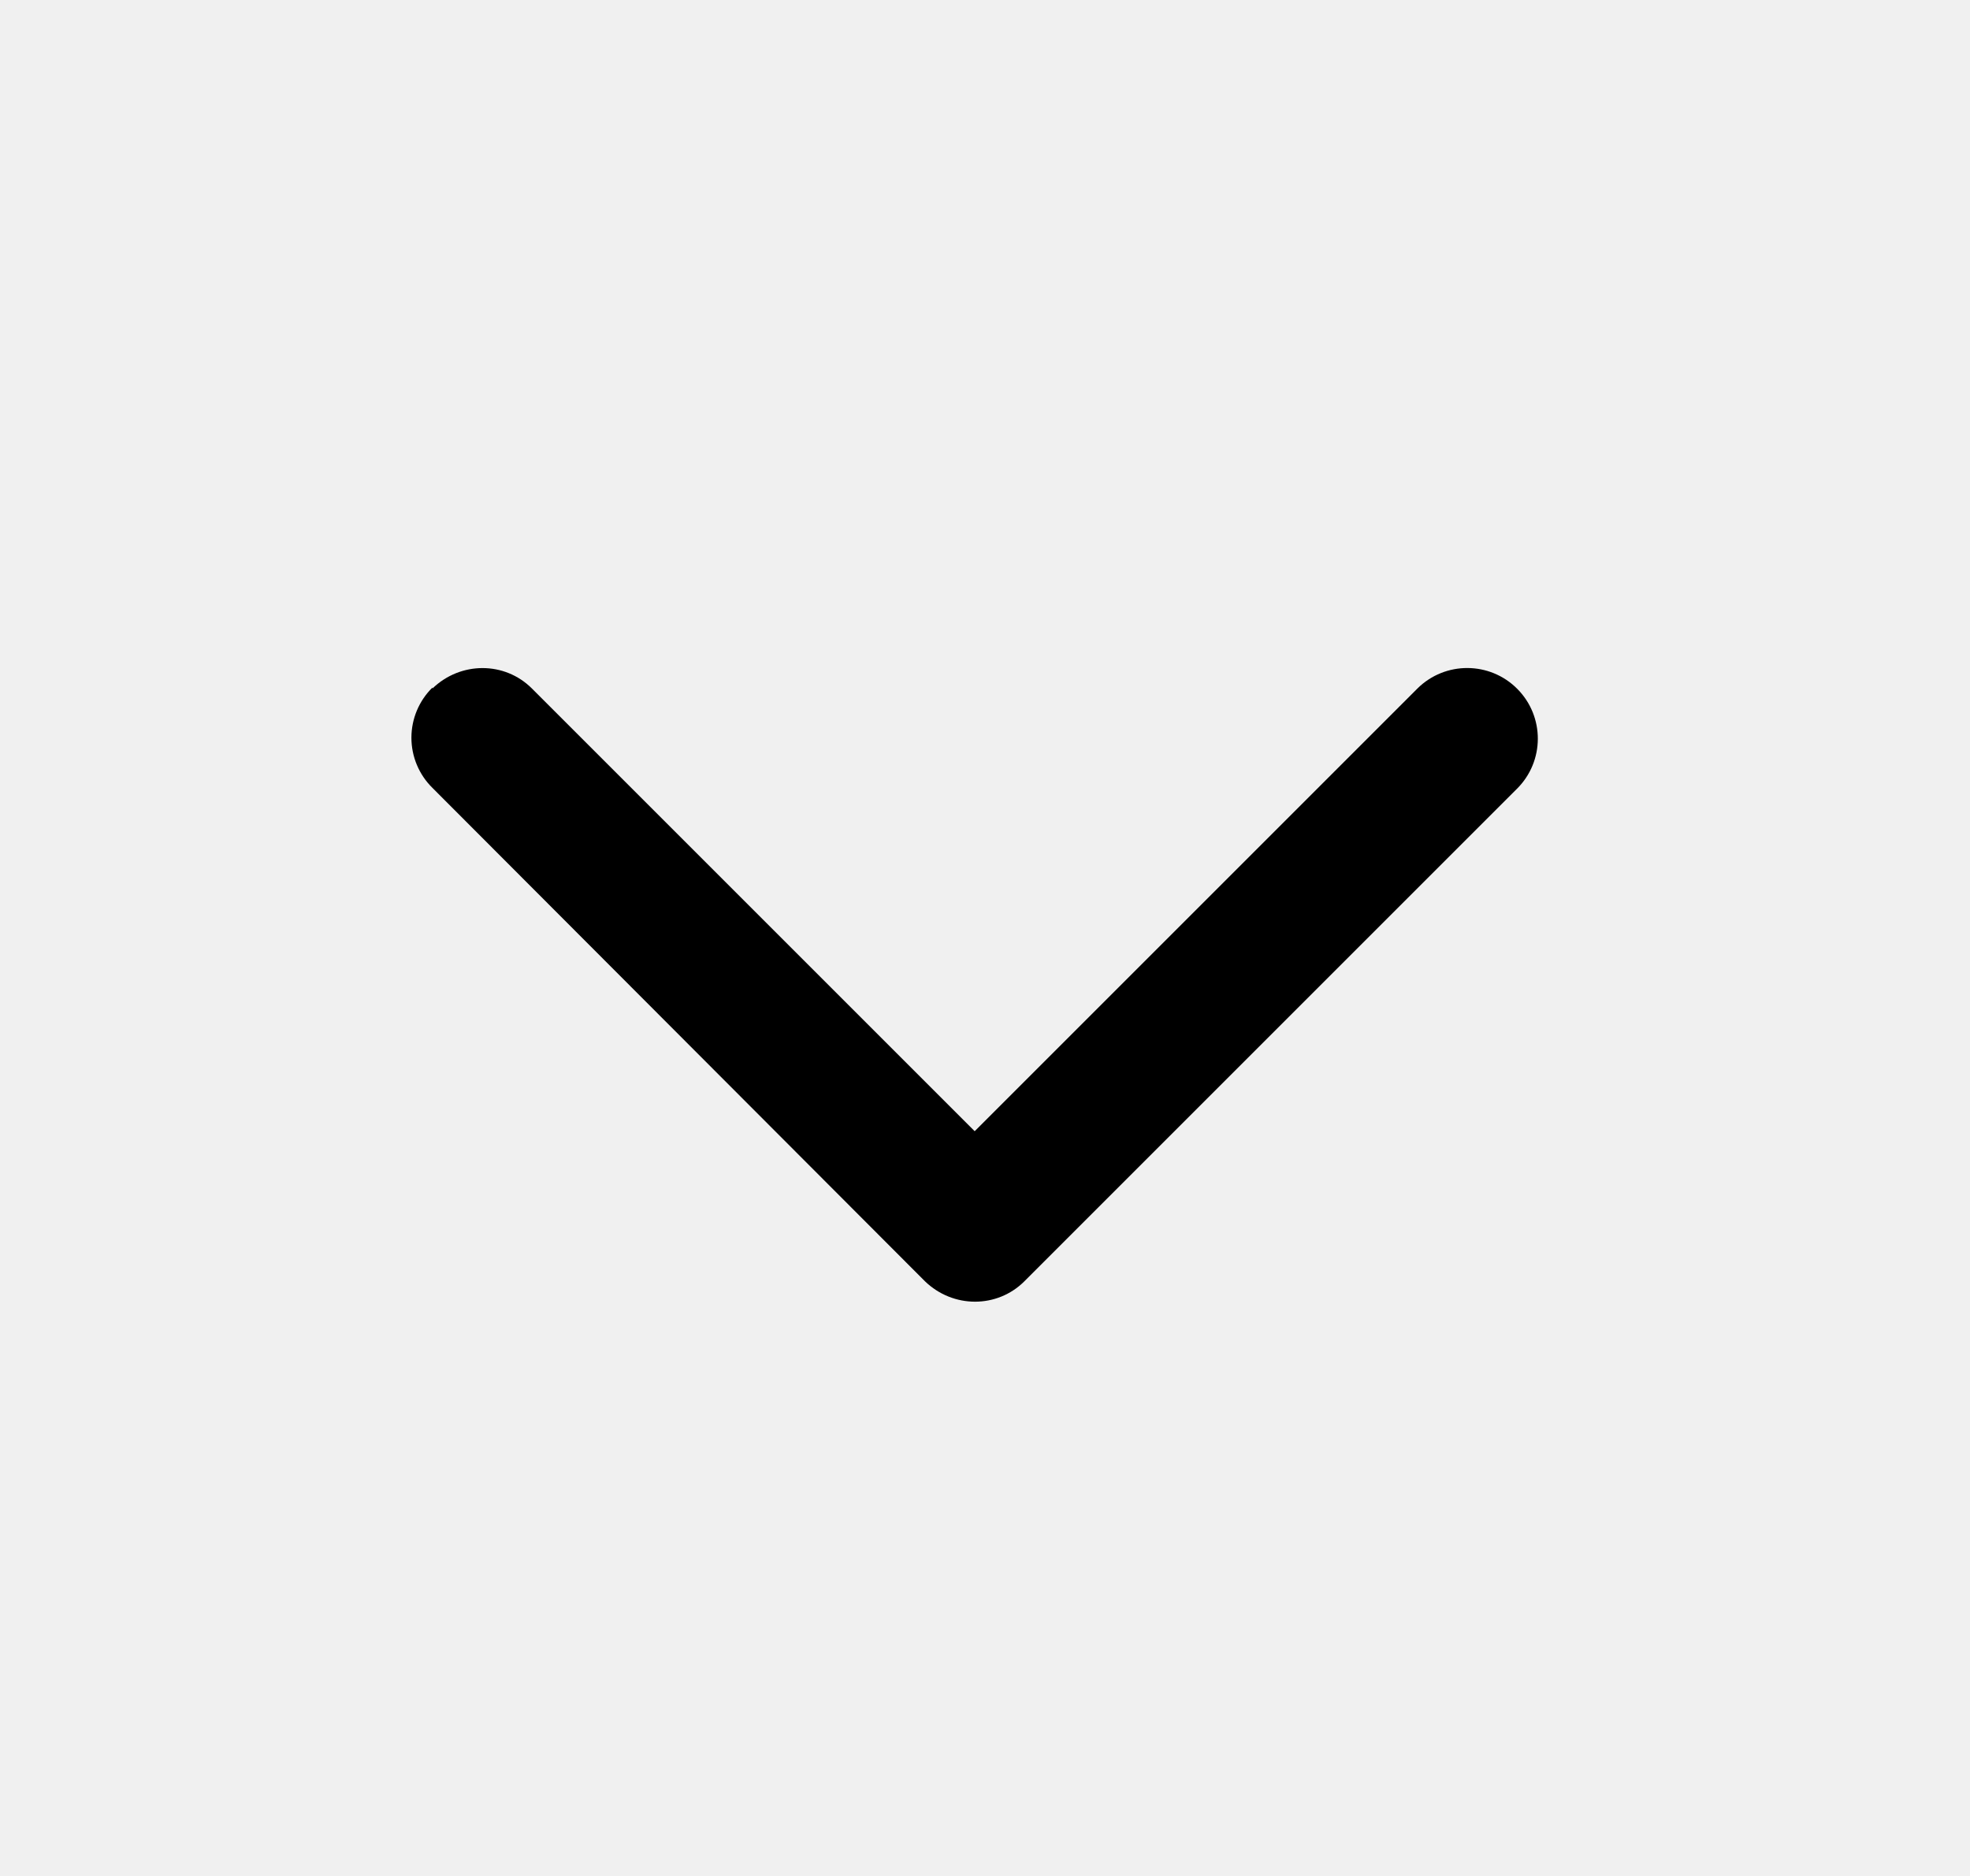
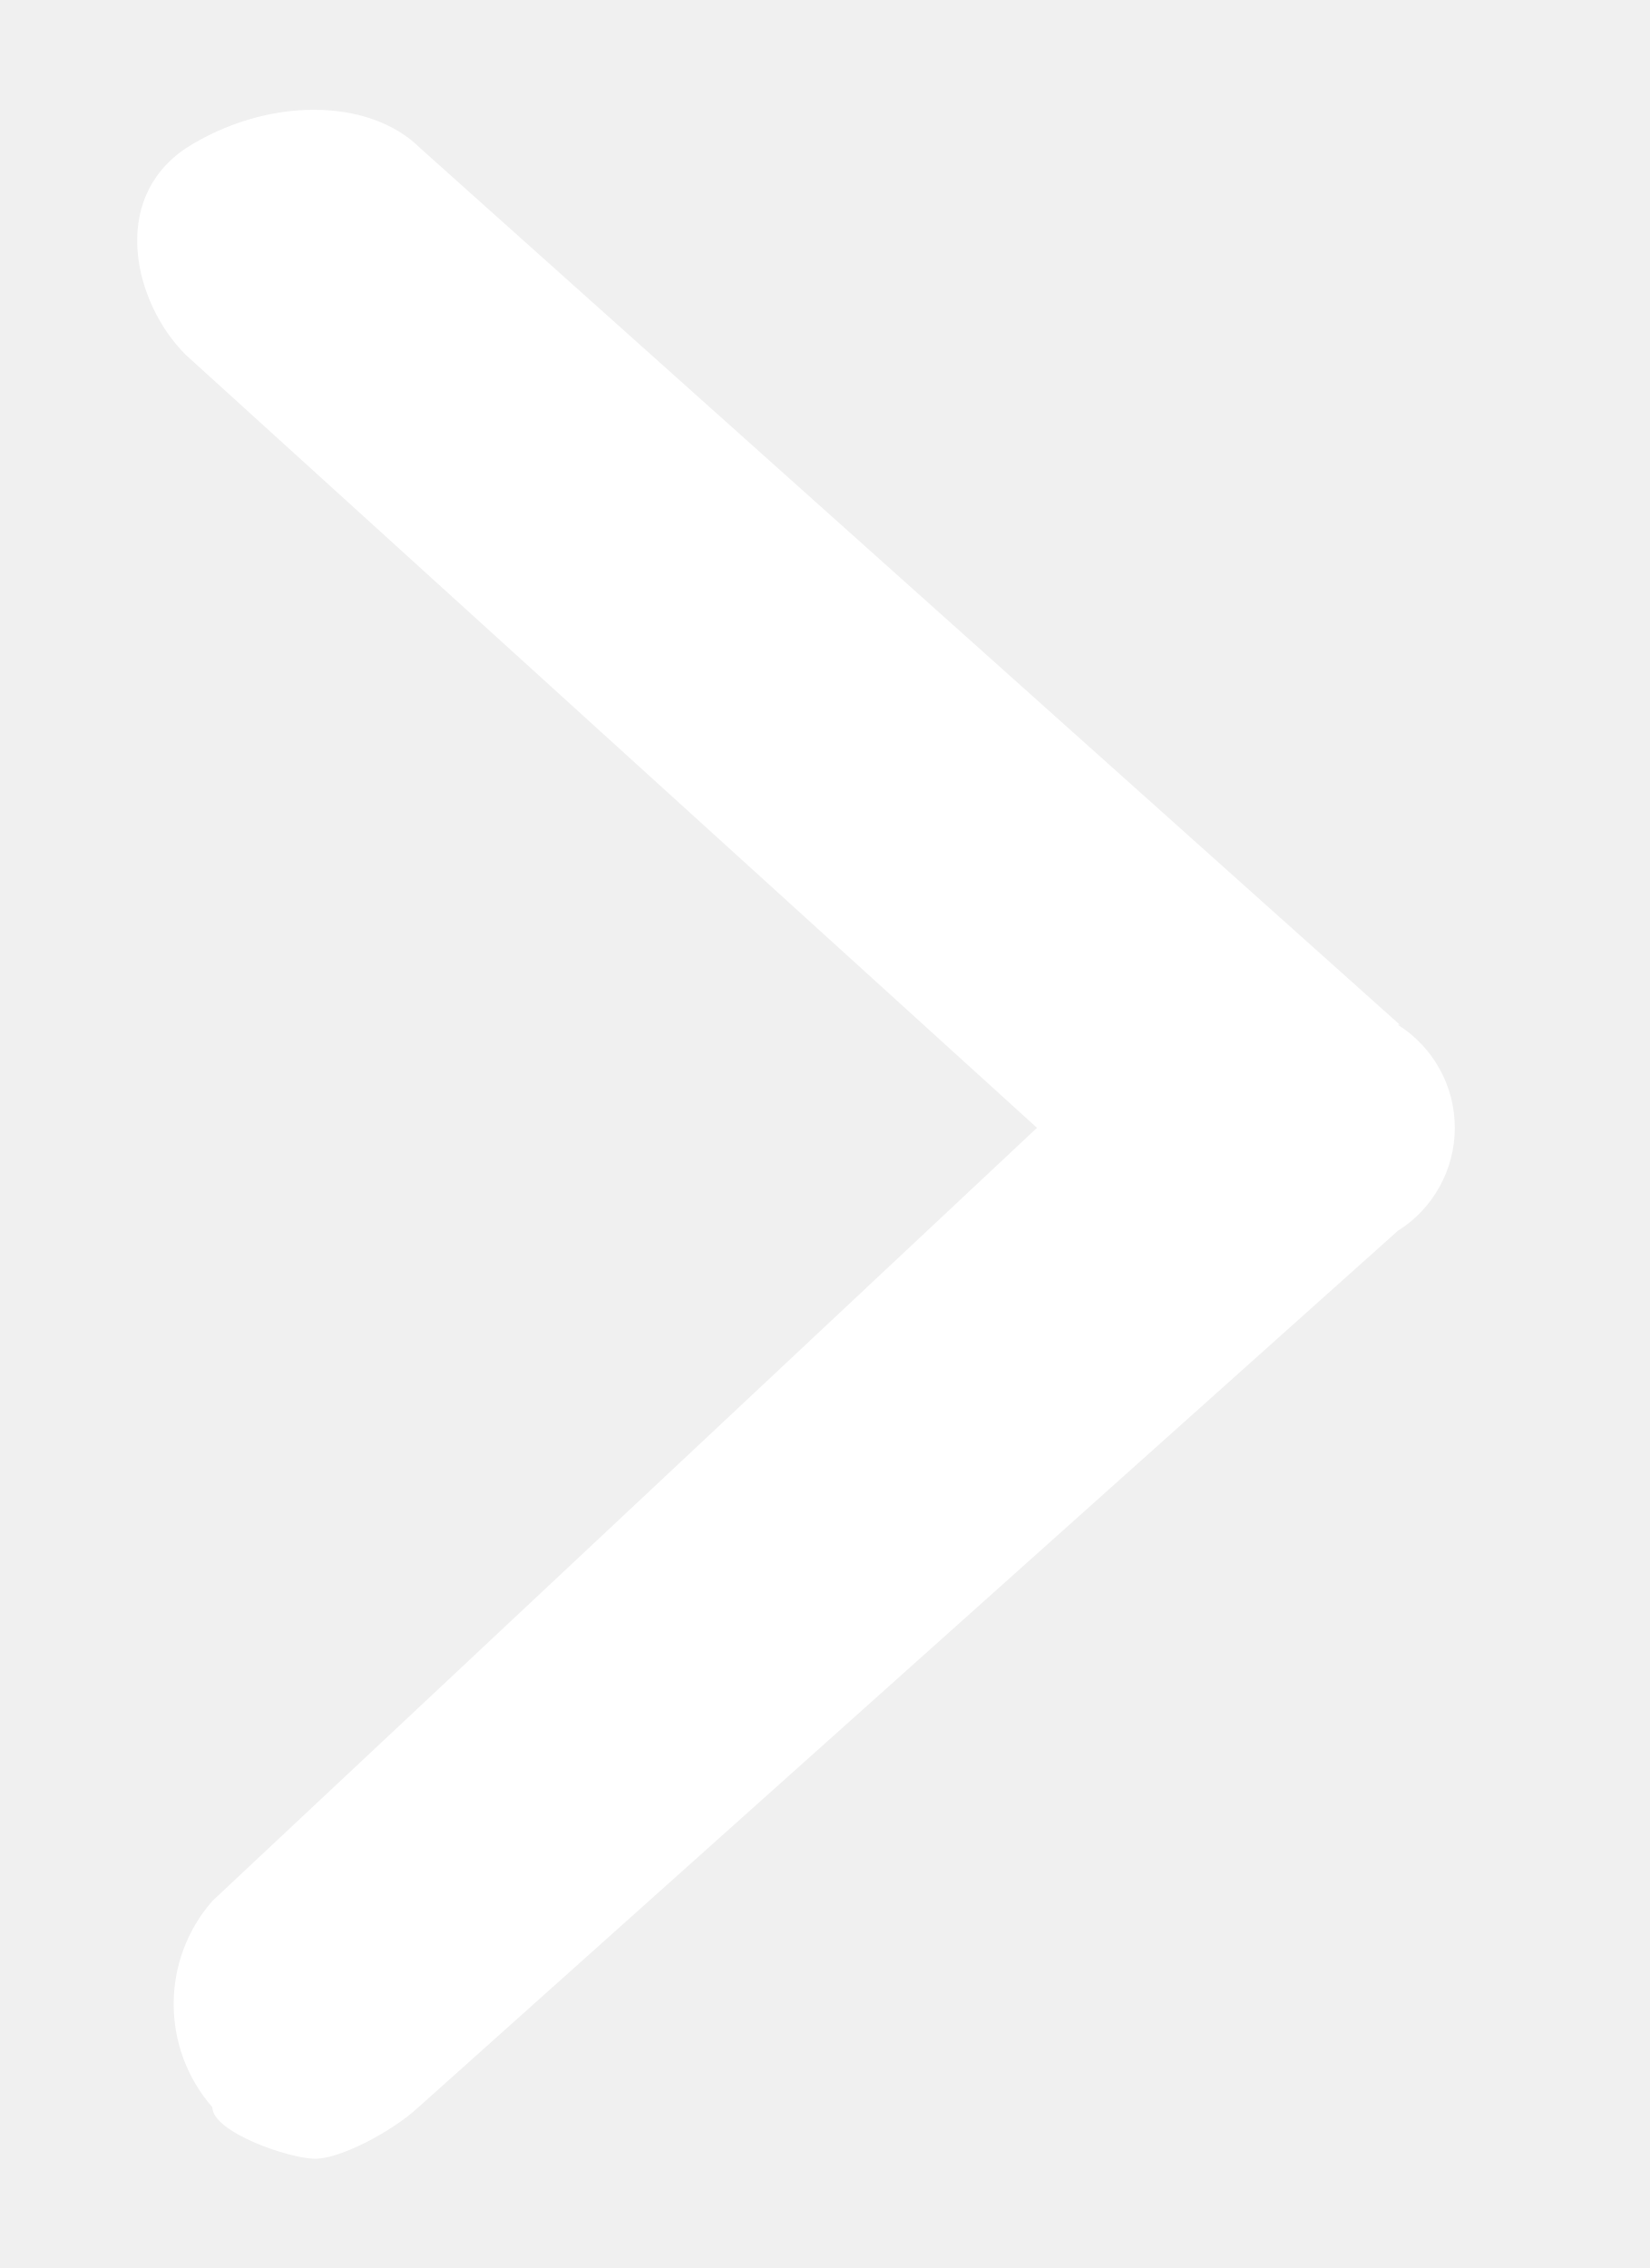
- <svg xmlns="http://www.w3.org/2000/svg" width="21" height="20" fill="none" viewBox="0 0 21 20">
-   <path fill="#000" fill-rule="evenodd" d="M4.61 7.34c.3-.29.77-.29 1.06 0l4.72 4.72 4.72-4.72a.75.75 0 0 1 1.06 1.07l-5.25 5.25c-.29.29-.76.29-1.06 0L4.61 8.4a.75.75 0 0 1 0-1.07Z" clip-rule="evenodd" />
+ <svg xmlns="http://www.w3.org/2000/svg" width="8" height="11" fill="none" viewBox="0 0 8 11">
+   <path fill="#fff" d="M6.79 4.97 2.04.72C1.79.47 1.29.47.9.72c-.37.25-.25.75 0 1l4.13 3.75-4 3.75a.76.76 0 0 0 0 1c0 .12.37.25.5.25.12 0 .37-.13.5-.25l4.75-4.25a.59.59 0 0 0 0-1Z" />
</svg>
